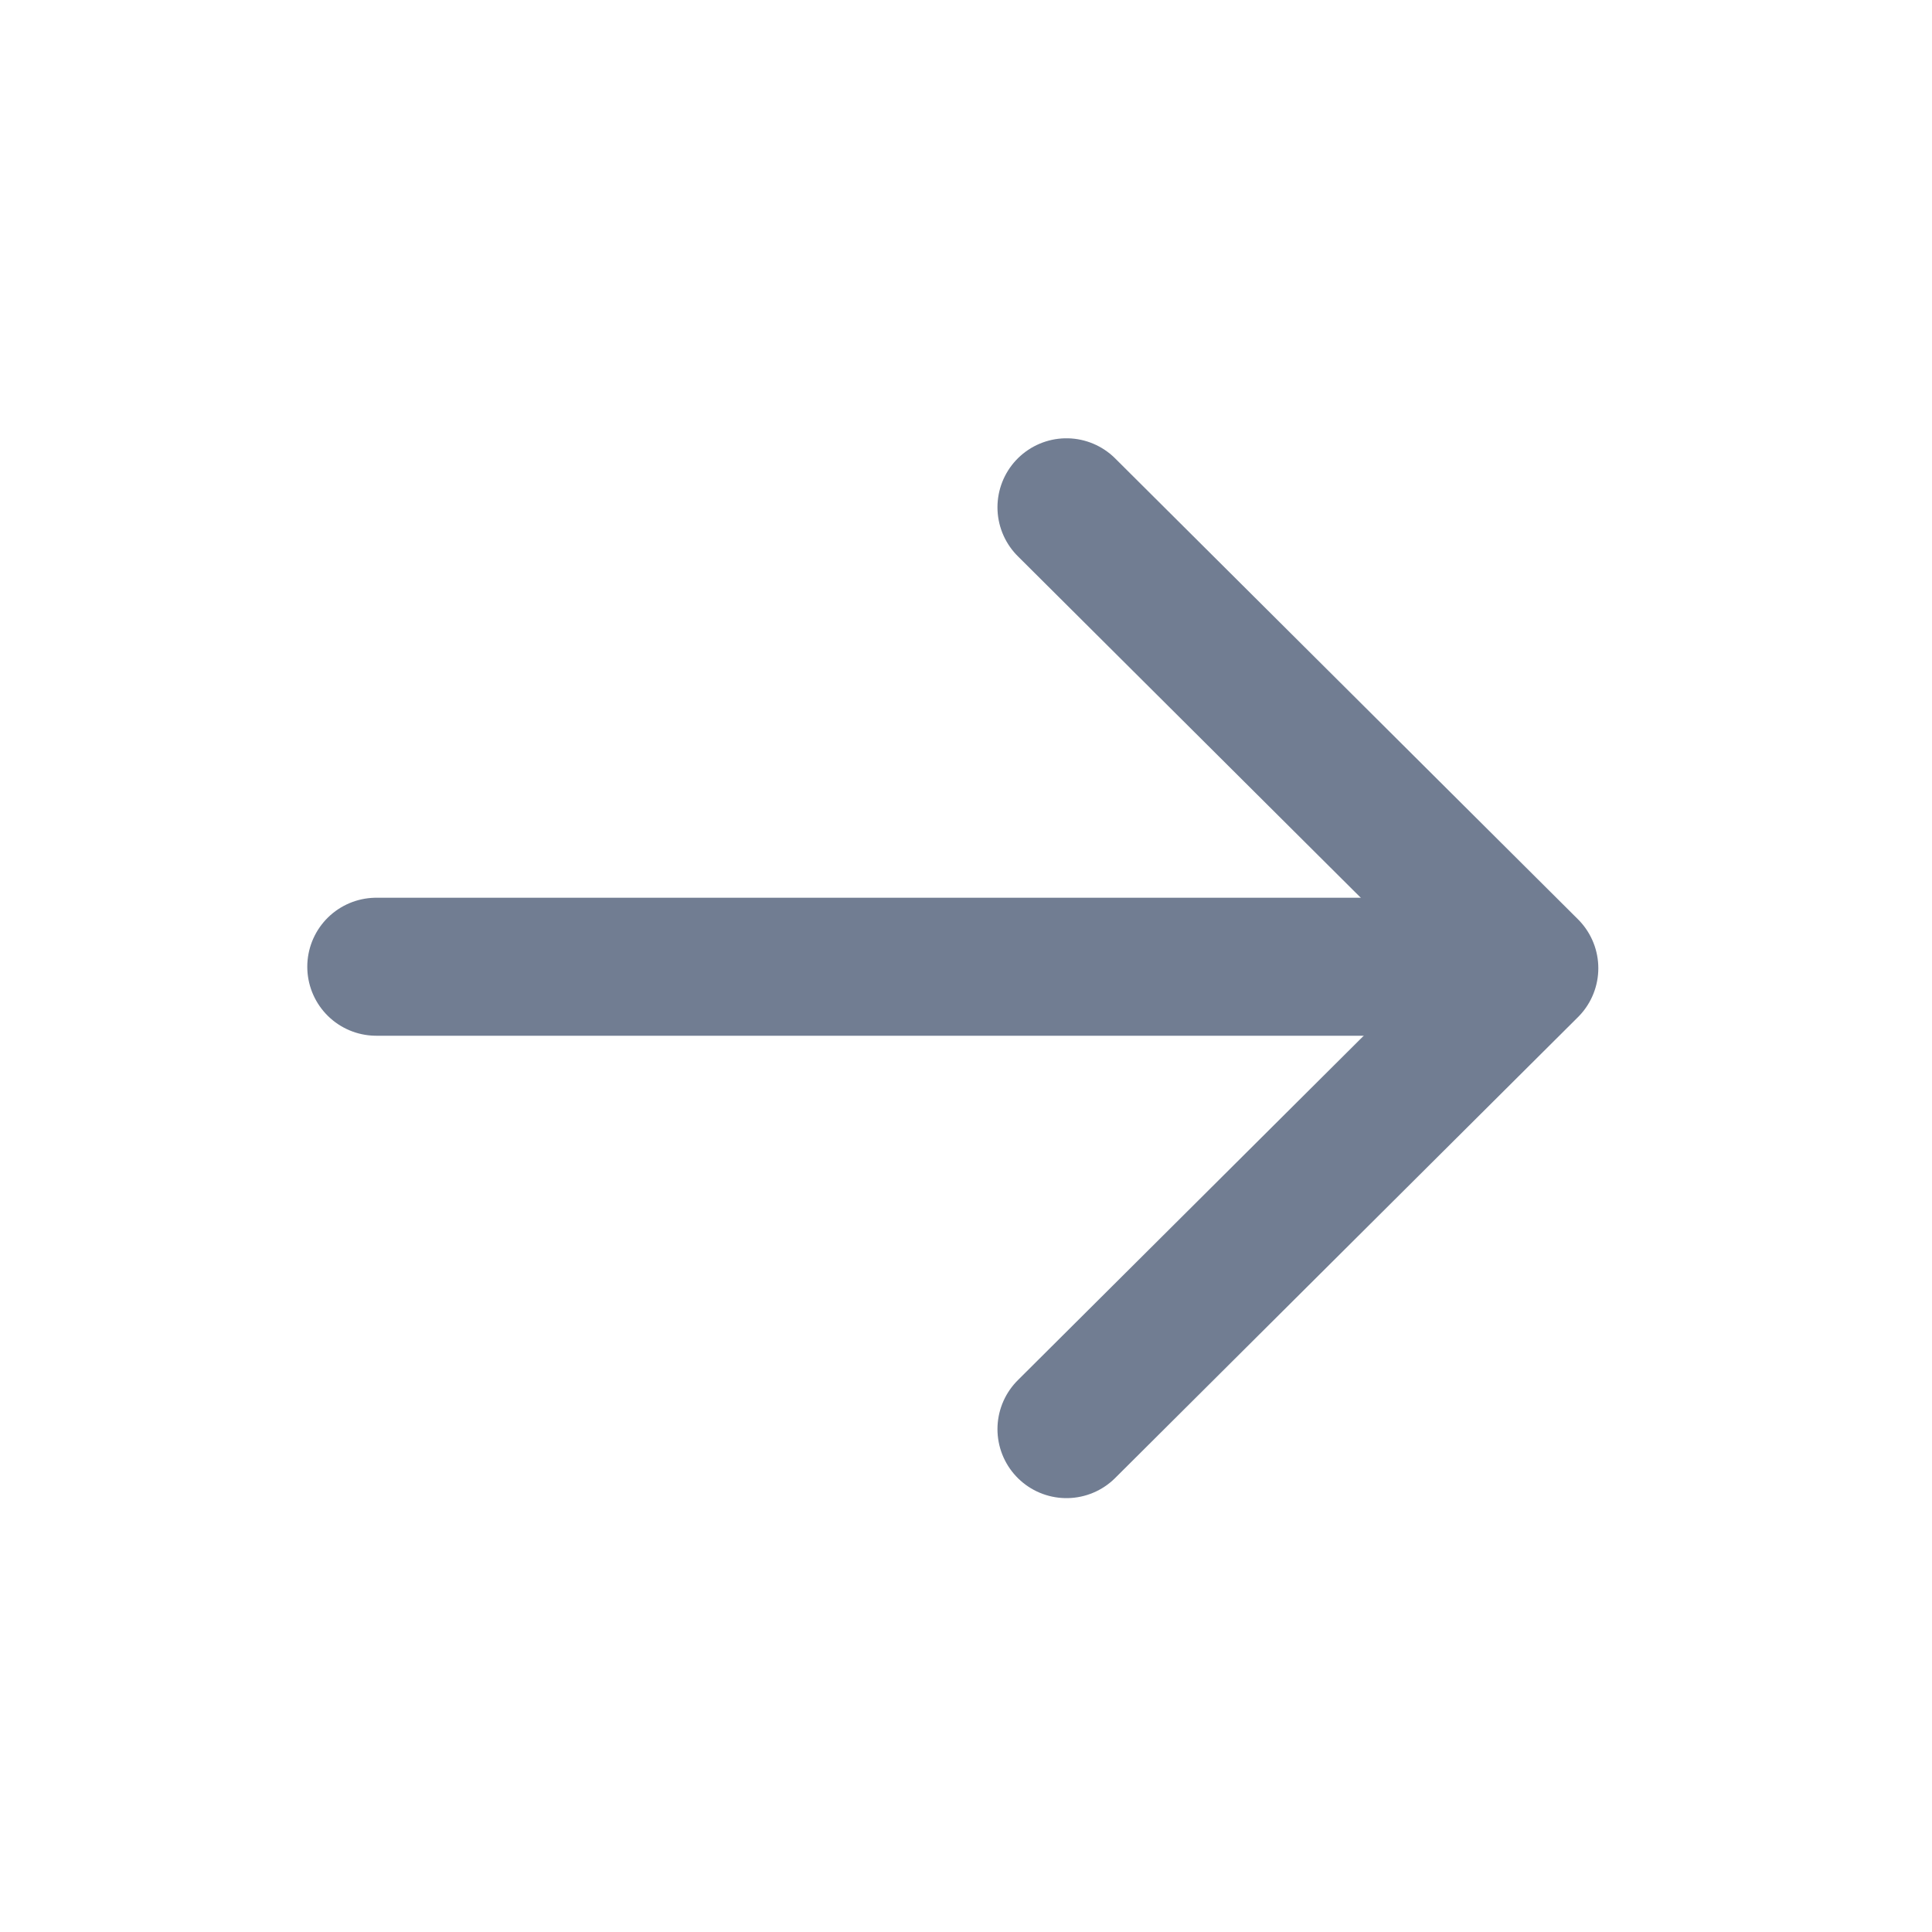
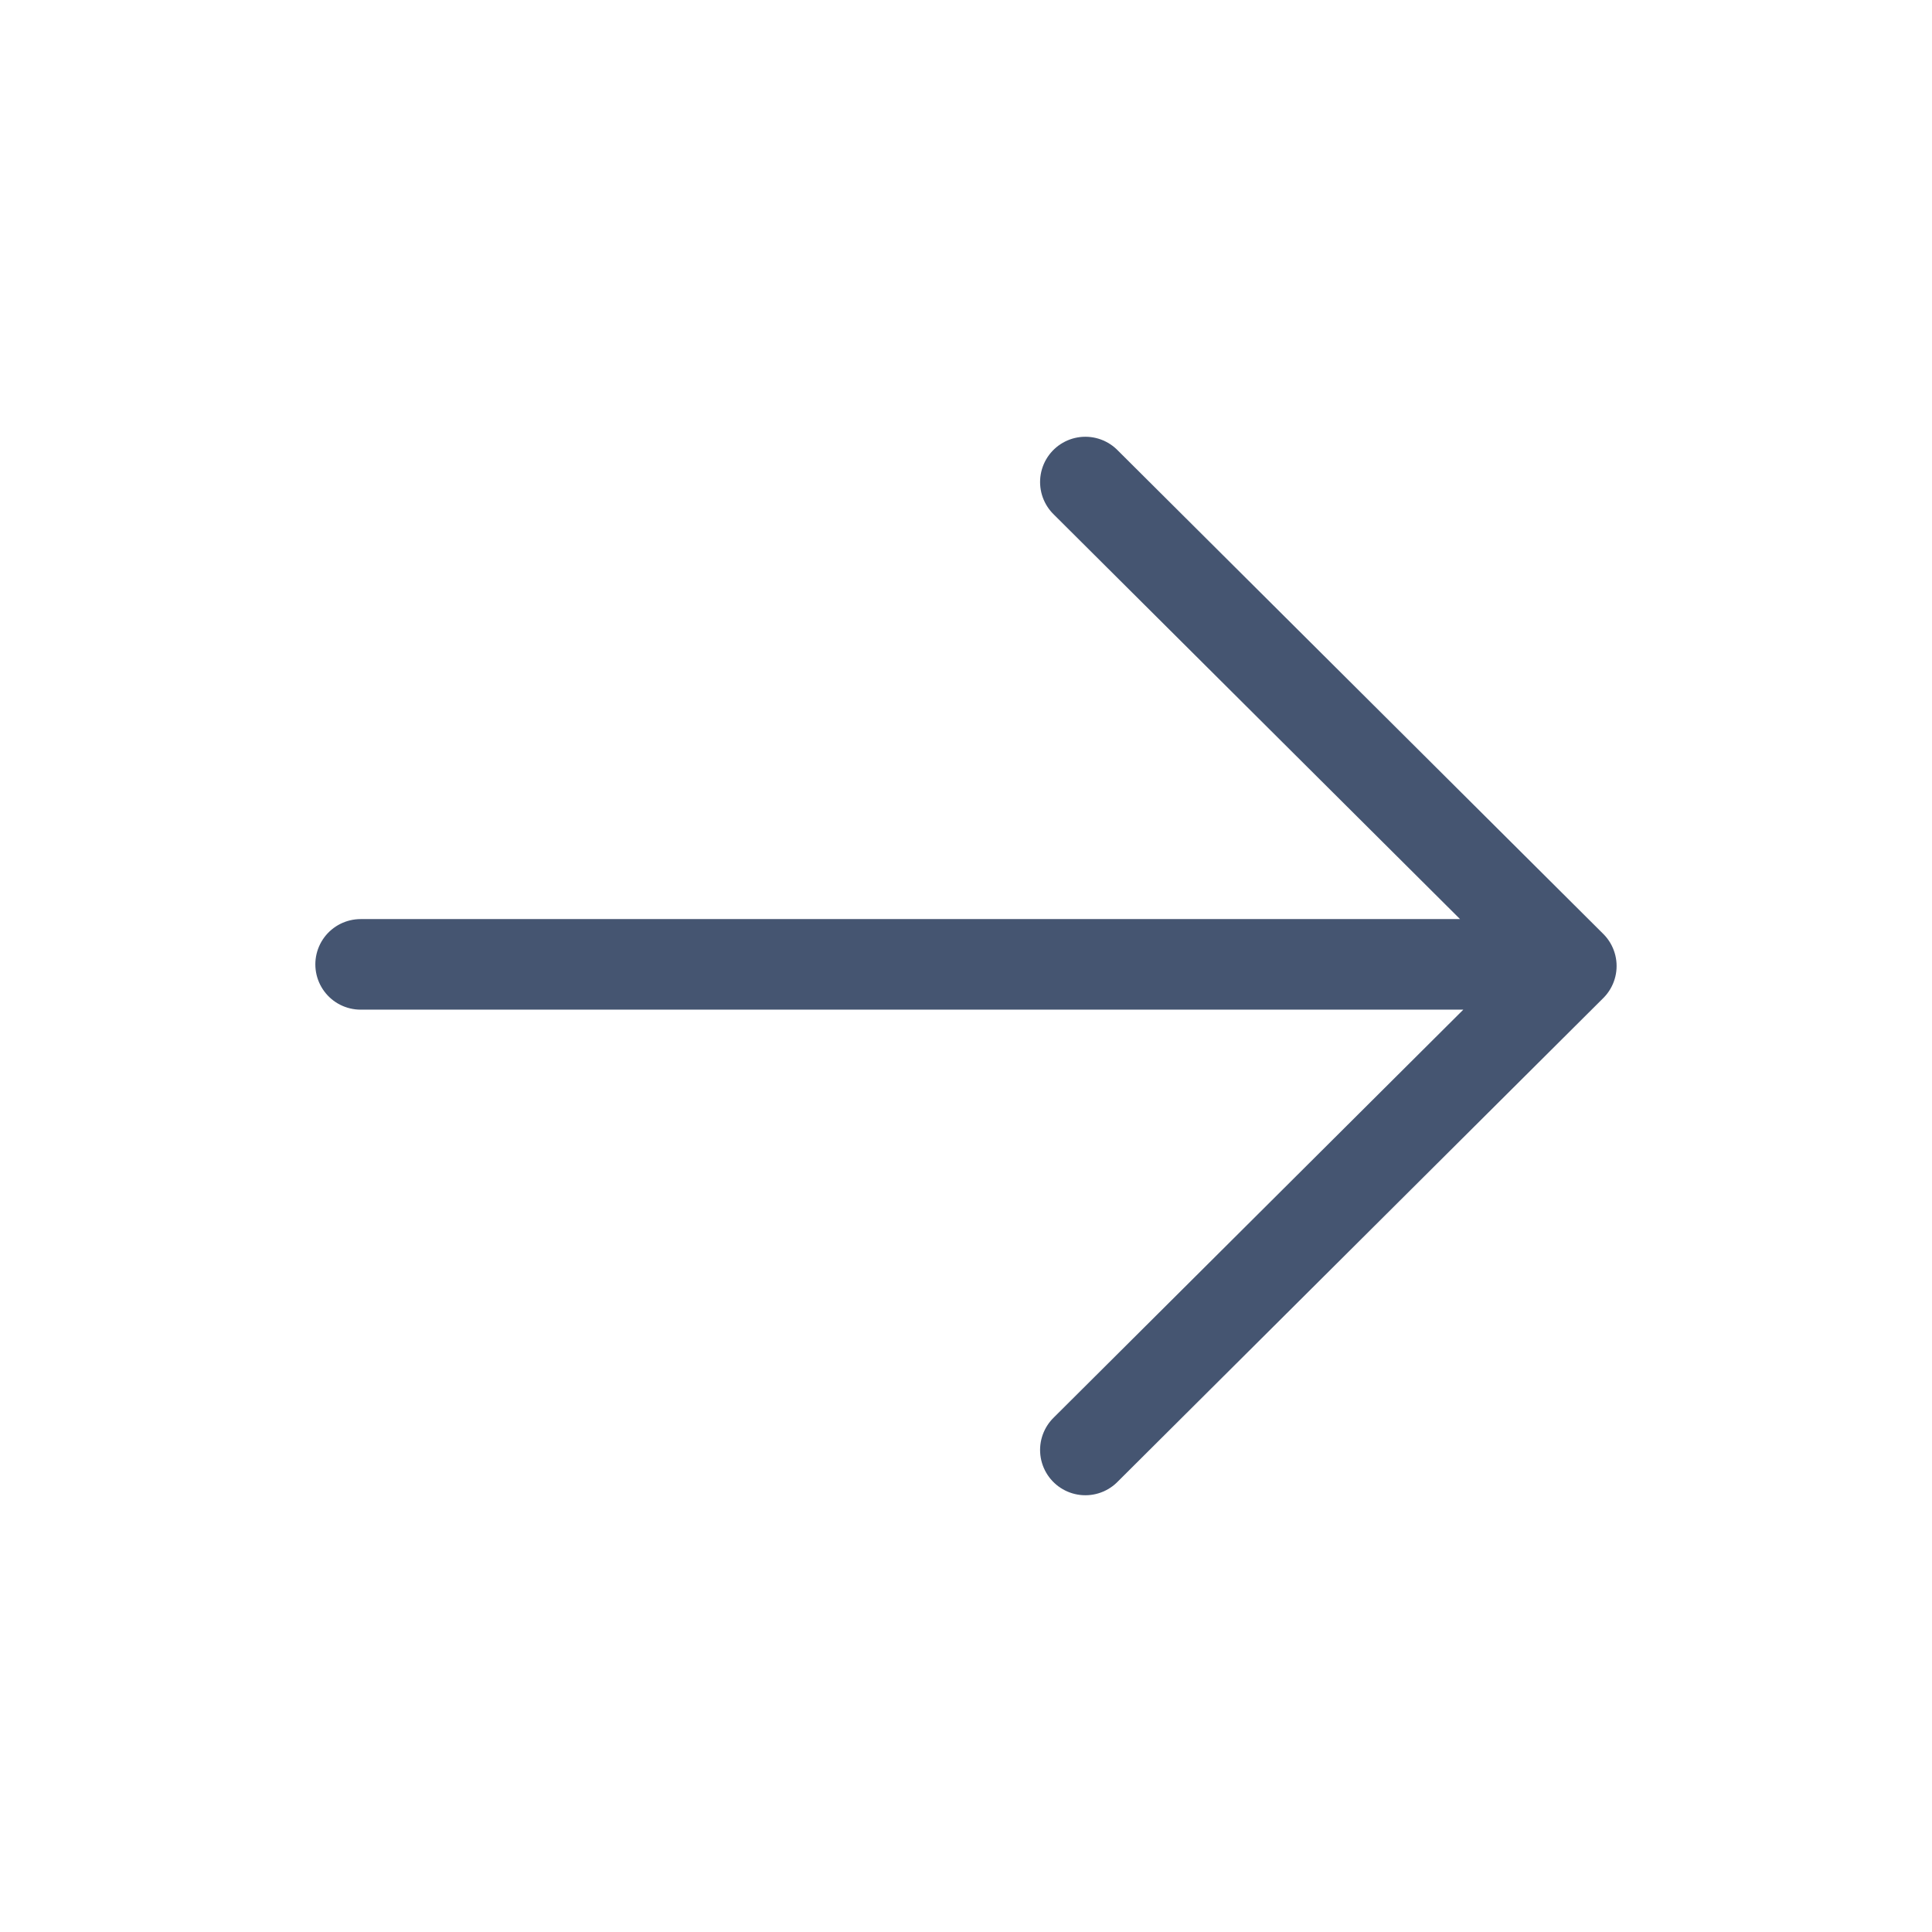
- <svg xmlns="http://www.w3.org/2000/svg" width="21" height="21" viewBox="0 0 21 21" fill="none">
-   <path d="M4.09 10.508H16.581" stroke="#717D92" stroke-width="1.5" stroke-linecap="round" stroke-linejoin="round" />
-   <path d="M11.592 5.514L16.623 10.524L11.592 15.534" stroke="#717D92" stroke-width="1.5" stroke-linecap="round" stroke-linejoin="round" />
+ <svg xmlns="http://www.w3.org/2000/svg" width="32" height="32" viewBox="0 0 32 32" fill="none">
+   <path d="M5.973 15.973H25.96M17.977 7.984L26.026 16L17.977 24.016" stroke="#455571" stroke-width="1.5" stroke-linecap="round" stroke-linejoin="round" />
</svg>
